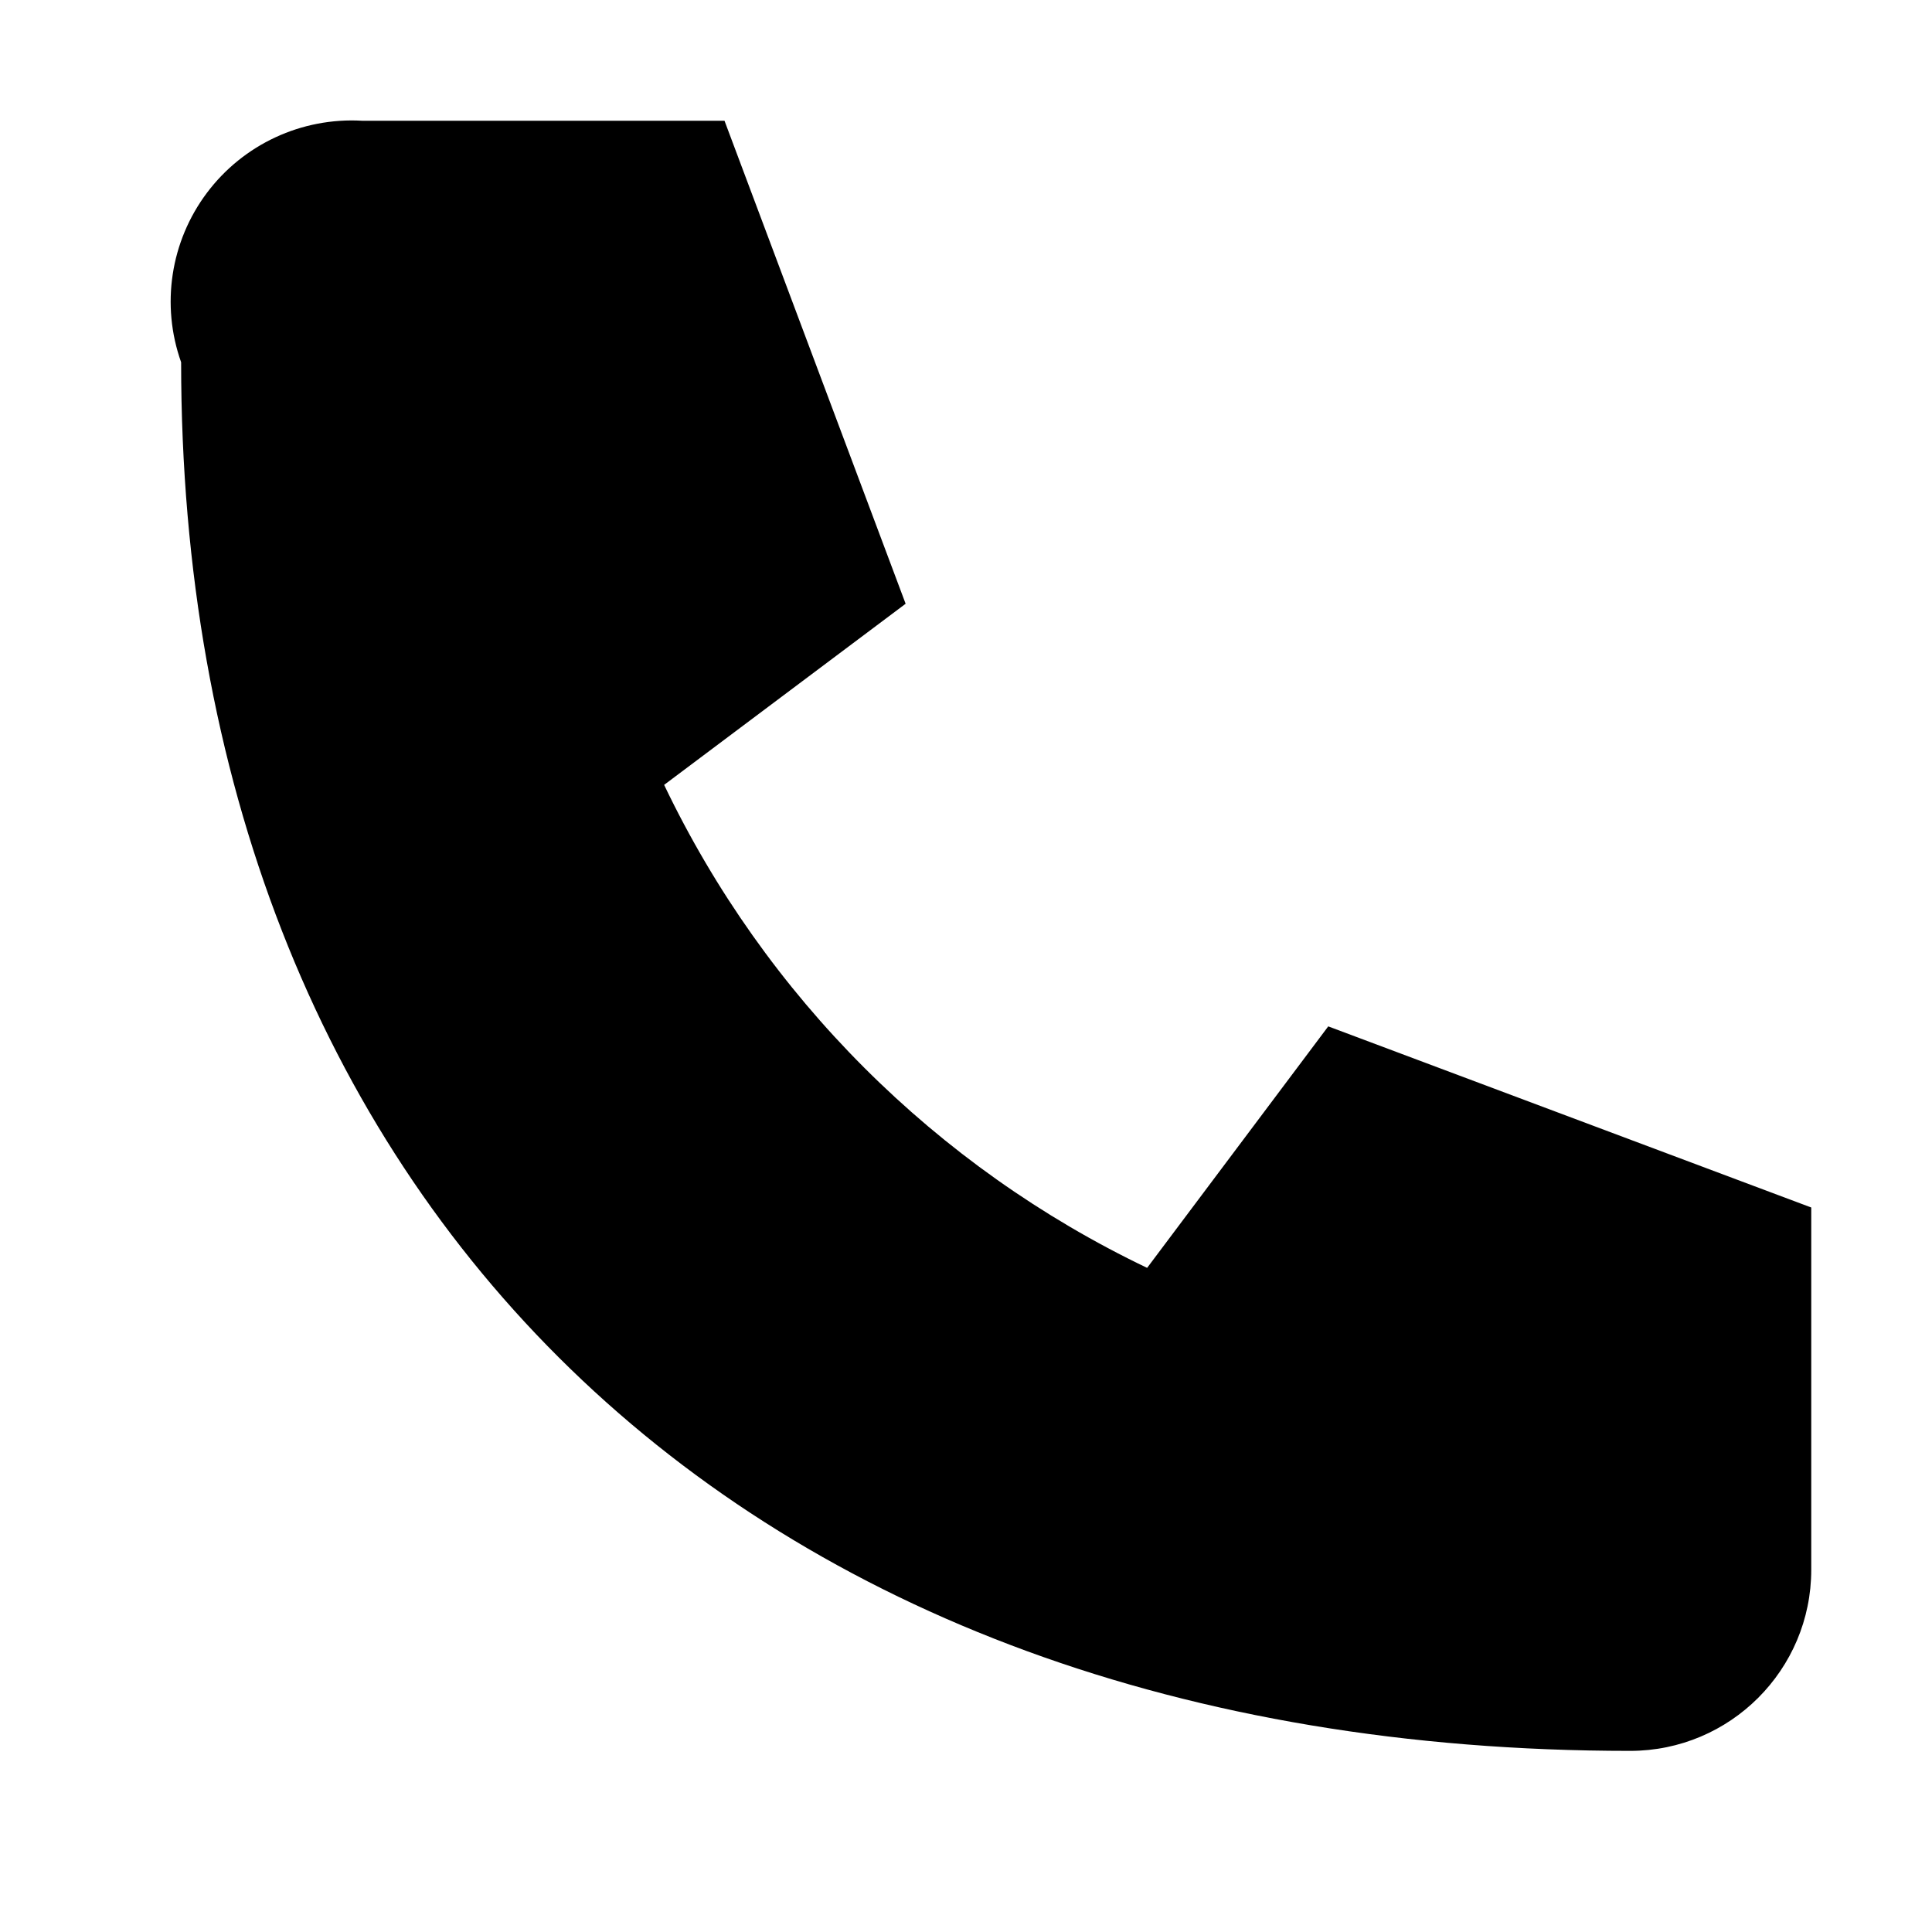
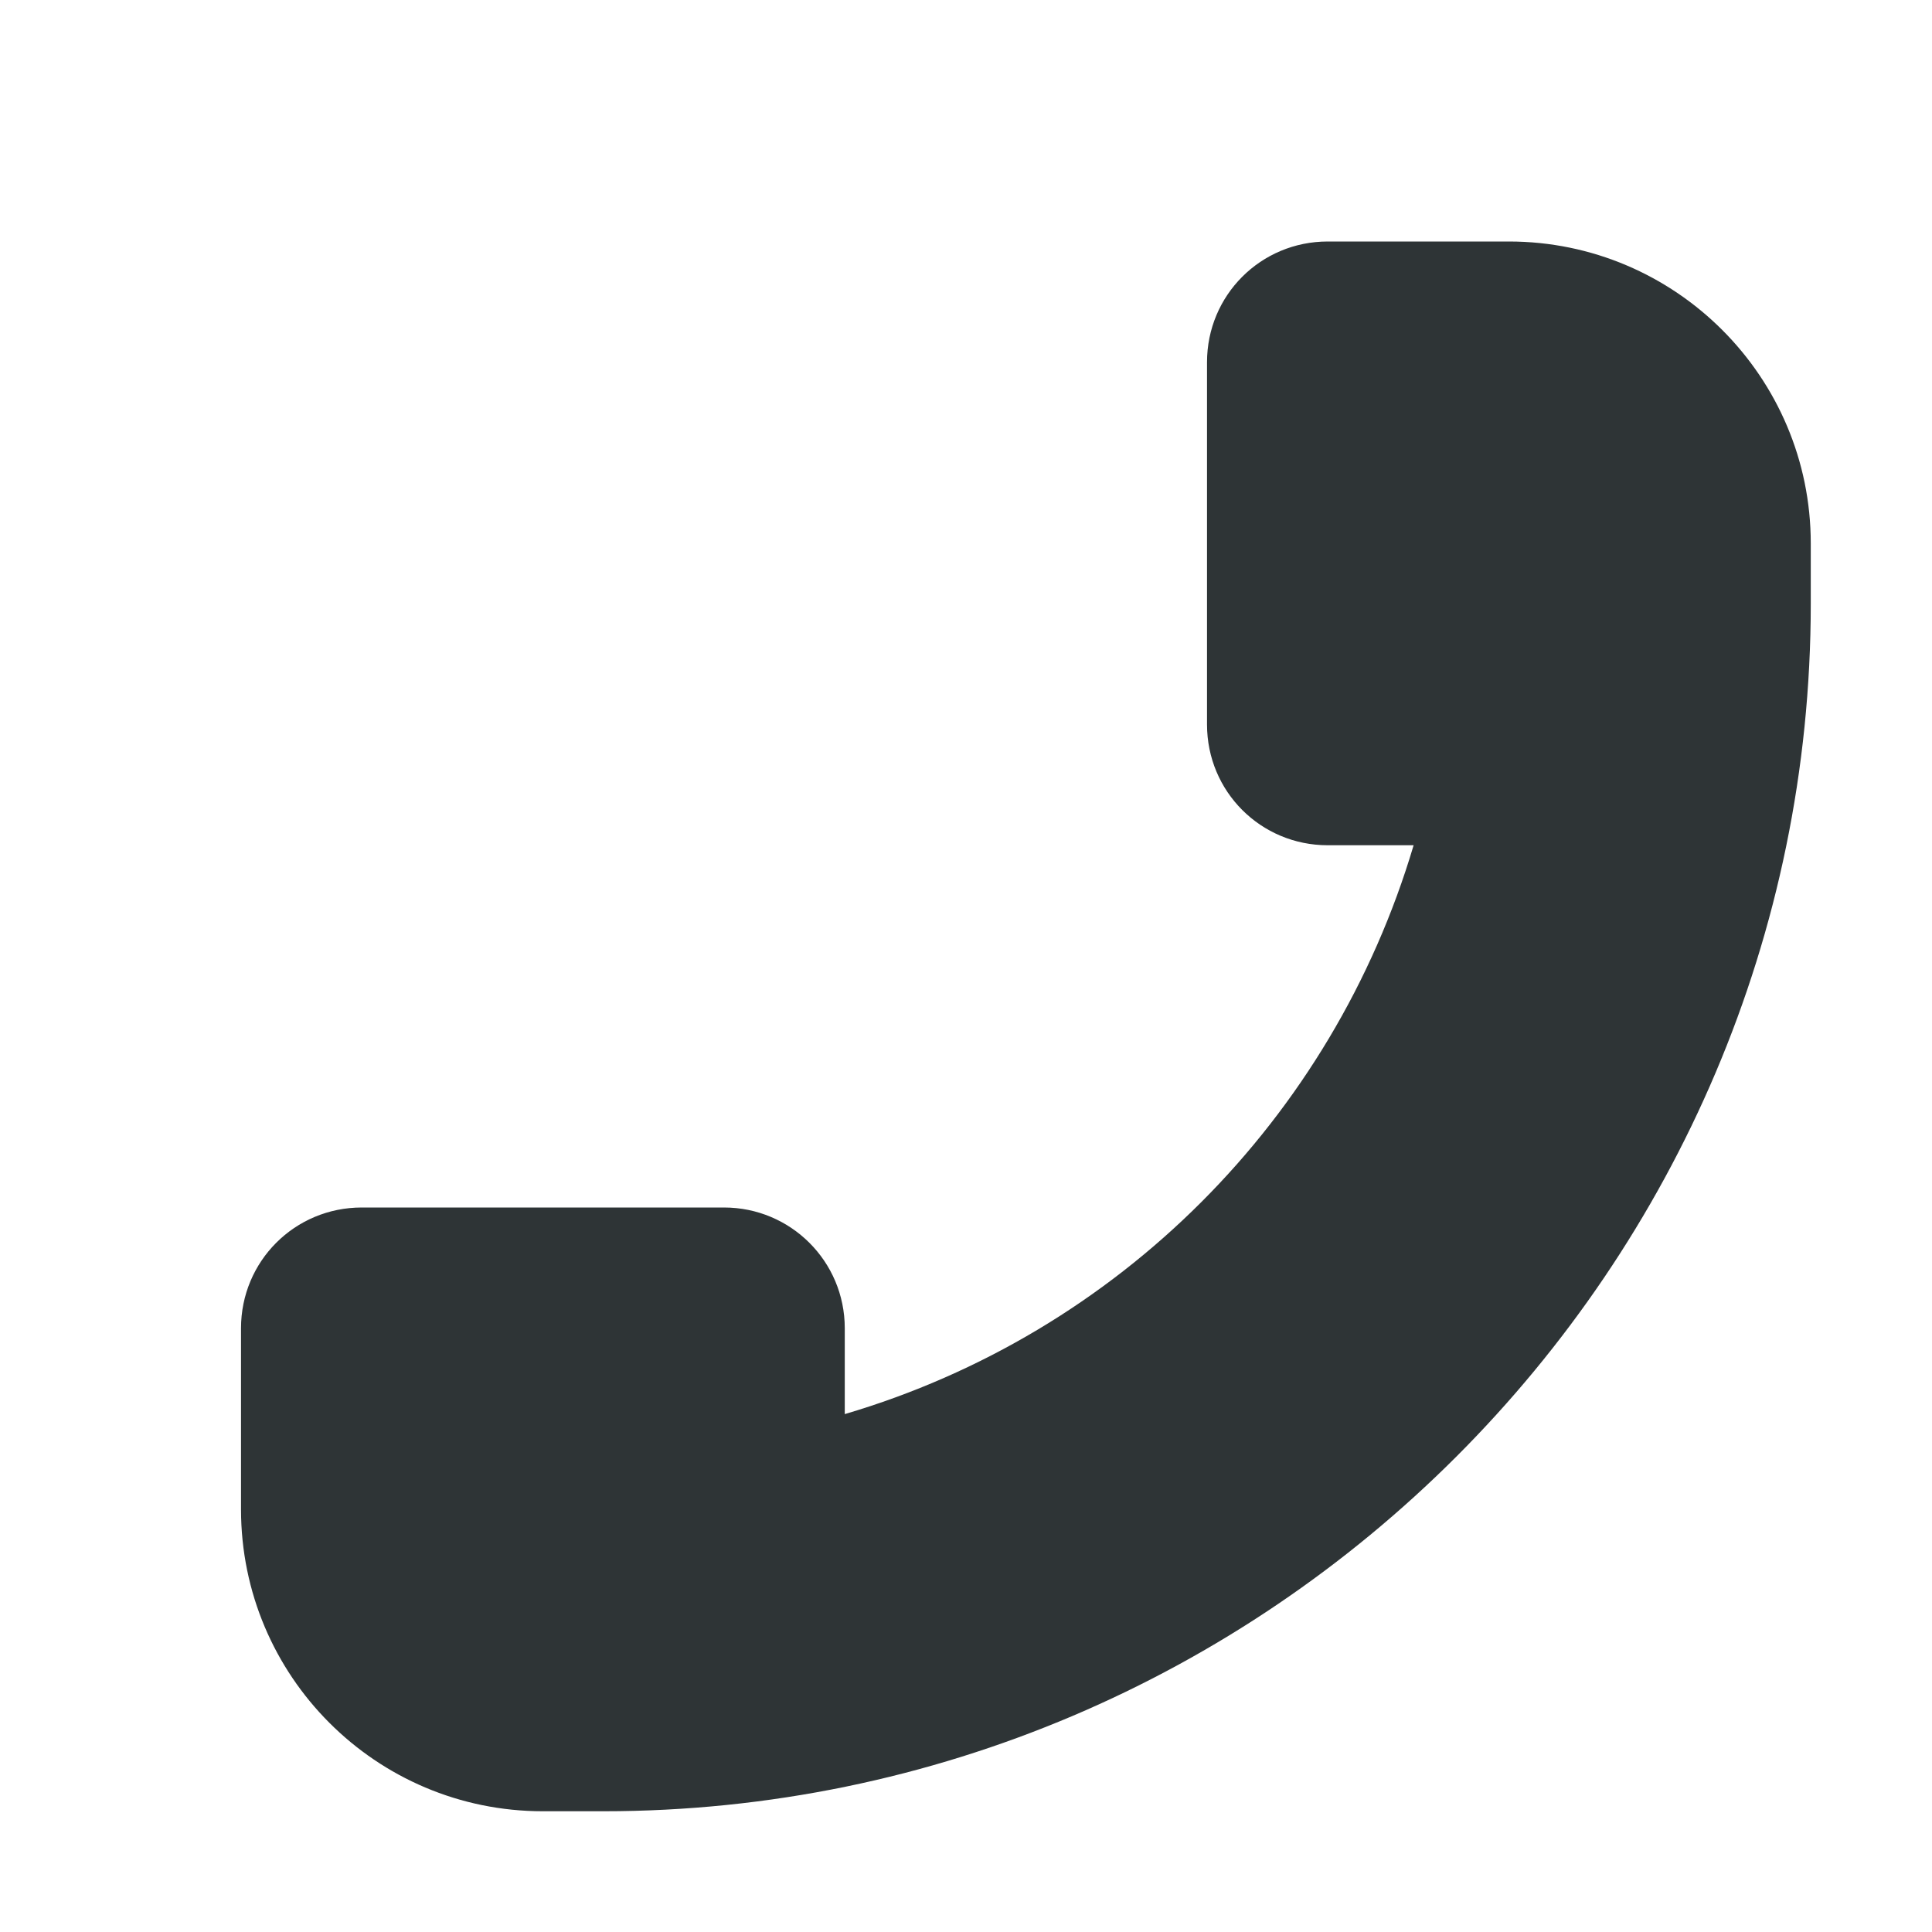
- <svg xmlns="http://www.w3.org/2000/svg" width="16" height="16" viewBox="0 0 16 16">
-   <path fill="currentColor" d="M3 1h3l1.5 4-2 1.5a8.5 8.5 0 0 0 4 4L11 8.5l4 1.5v3        a1.5 1.5 0 0 1-1.5 1.5C6.1 14.5 1.5 9.9 1.5 3A1.5 1.5 0 0 1 3 1z" />
+ <svg xmlns="http://www.w3.org/2000/svg" height="16px" viewBox="0 0 16 16" width="16px">
+   <path d="m 10.996 2 c -0.555 0 -1 0.445 -1 1 v 3 c 0 0.555 0.445 1 1 1 h 0.711 c -0.672 2.266 -2.445 4.043 -4.711 4.711 v -0.711 c 0 -0.555 -0.449 -1 -1 -1 h -3 c -0.555 0 -1 0.445 -1 1 v 1.5 c 0 1.379 1.117 2.5 2.5 2.5 h 0.5 c 5.504 0 10 -4.496 10 -10 v -0.5 c 0 -1.379 -1.121 -2.5 -2.5 -2.5 z m 0 0" fill="#2e3436" />
</svg>
